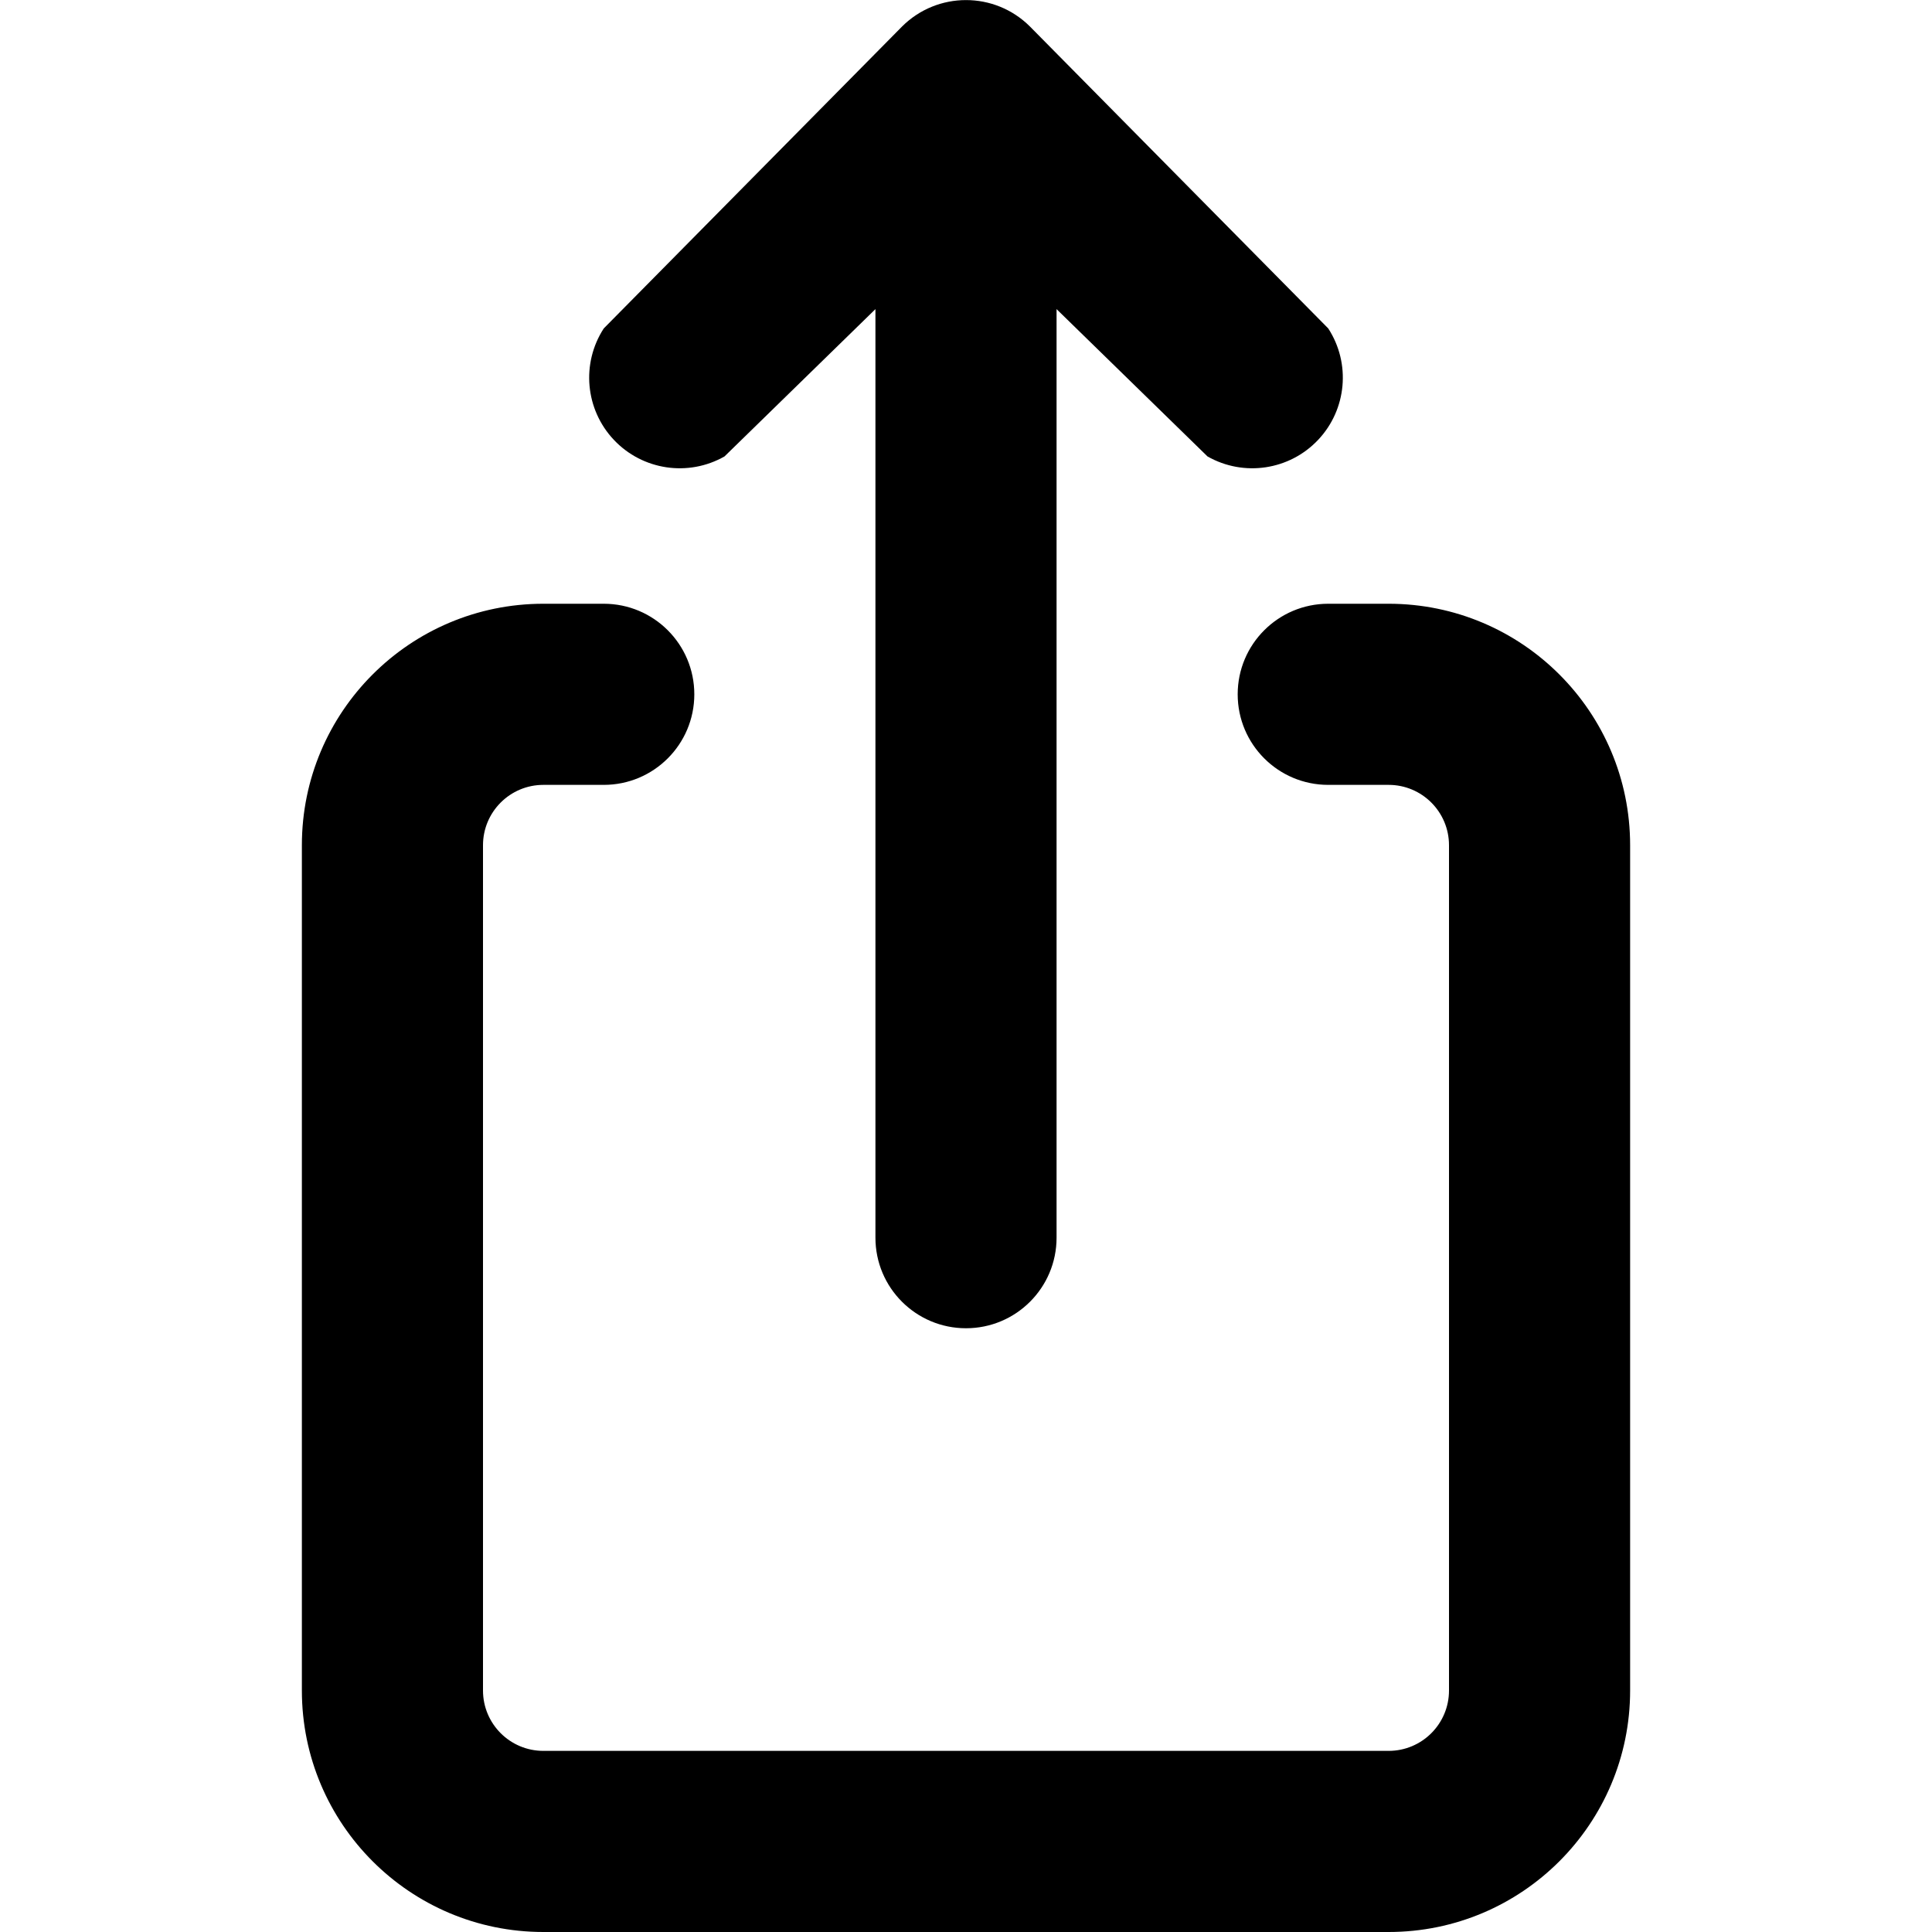
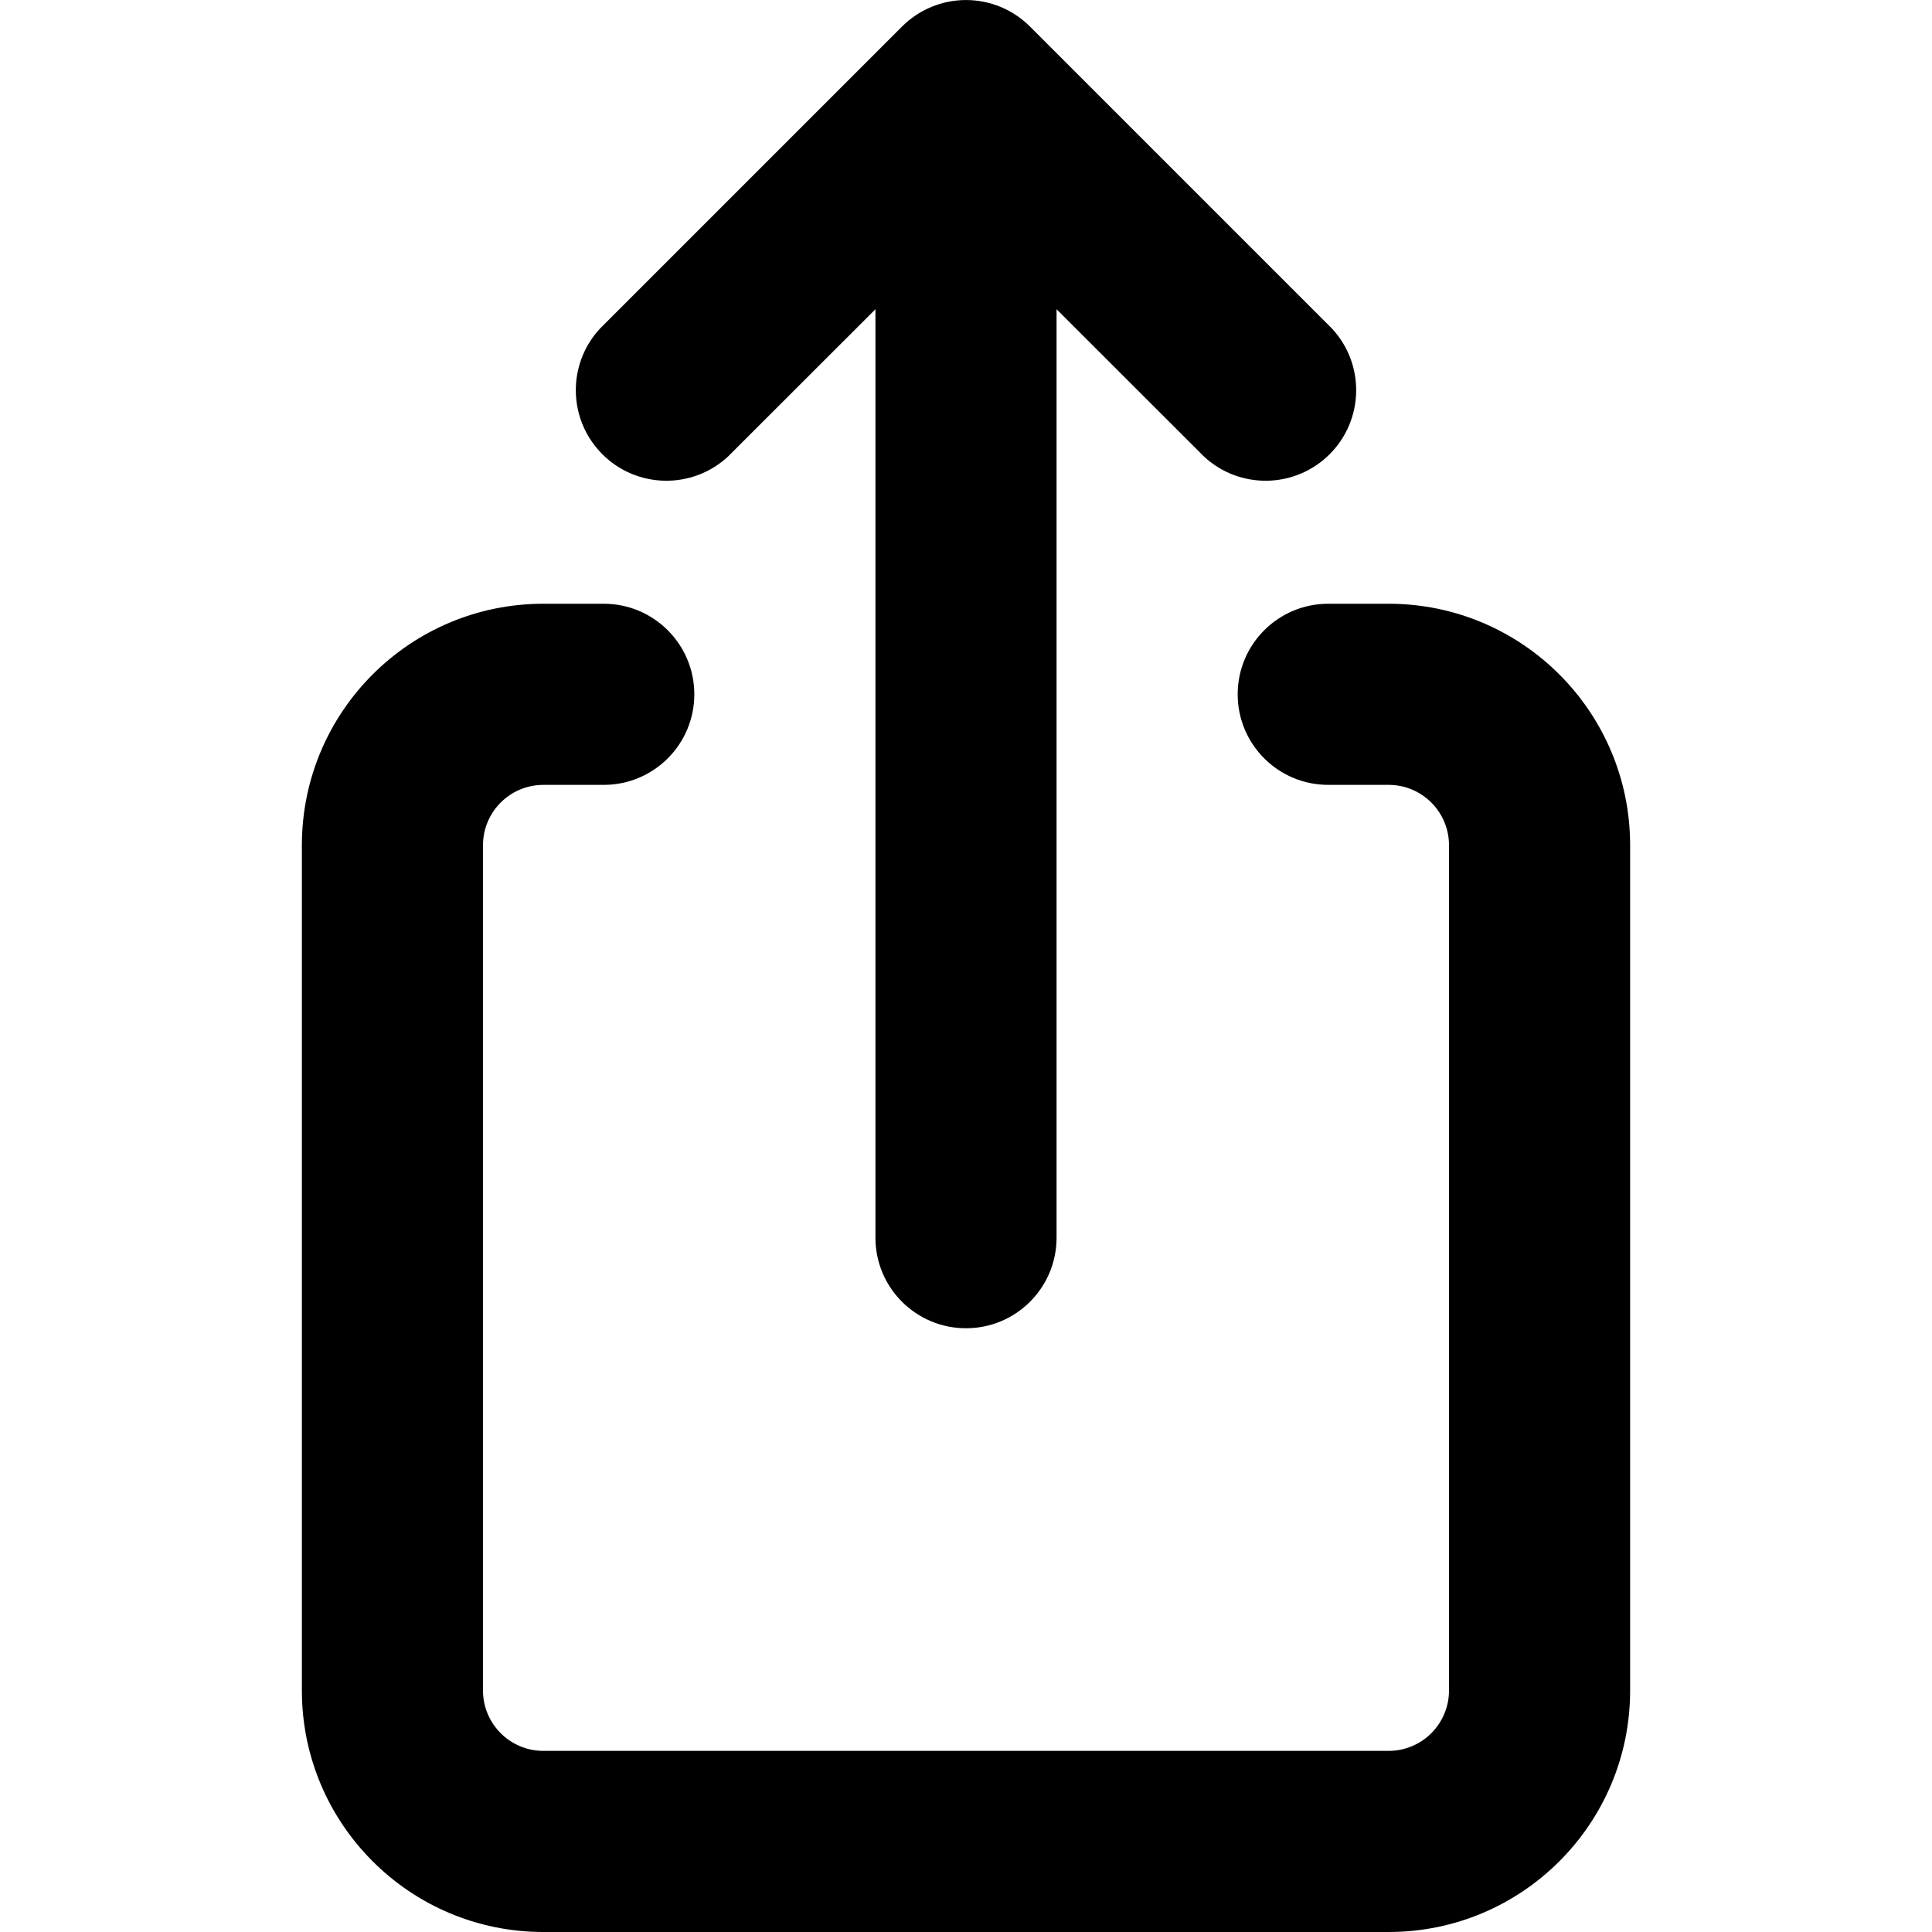
<svg xmlns="http://www.w3.org/2000/svg" id="Layer_1" data-name="Layer 1" viewBox="0 0 16 16">
-   <path id="path0_fill" data-name="path0 fill" d="M7.47.22a.75.75,0,0,1,1.06,0L11,2.72A.75.75,0,0,1,10,3.78L8.75,2.56v7.69a.75.75,0,0,1-1.5,0V2.56L6,3.78A.75.75,0,0,1,5,2.72Z" />
+   <path id="path0_fill" data-name="path0 fill" d="M7.47.22a.749.749,0,0,1,1.06,0l2.5,2.5A.75.75,0,0,1,9.97,3.78L8.75,2.561V10.25a.75.75,0,0,1-1.5,0V2.561L6.03,3.78A.75.75,0,0,1,4.97,2.72Z" />
  <path id="path1_fill" data-name="path1 fill" d="M4.5,6.5A.5.5,0,0,0,4,7v7a.5.5,0,0,0,.5.5h7A.5.5,0,0,0,12,14V7a.5.5,0,0,0-.5-.5H11A.75.75,0,0,1,11,5h.5a2,2,0,0,1,2,2v7a2,2,0,0,1-2,2h-7a2,2,0,0,1-2-2V7a2,2,0,0,1,2-2H5A.75.75,0,0,1,5,6.5Z" />
</svg>
